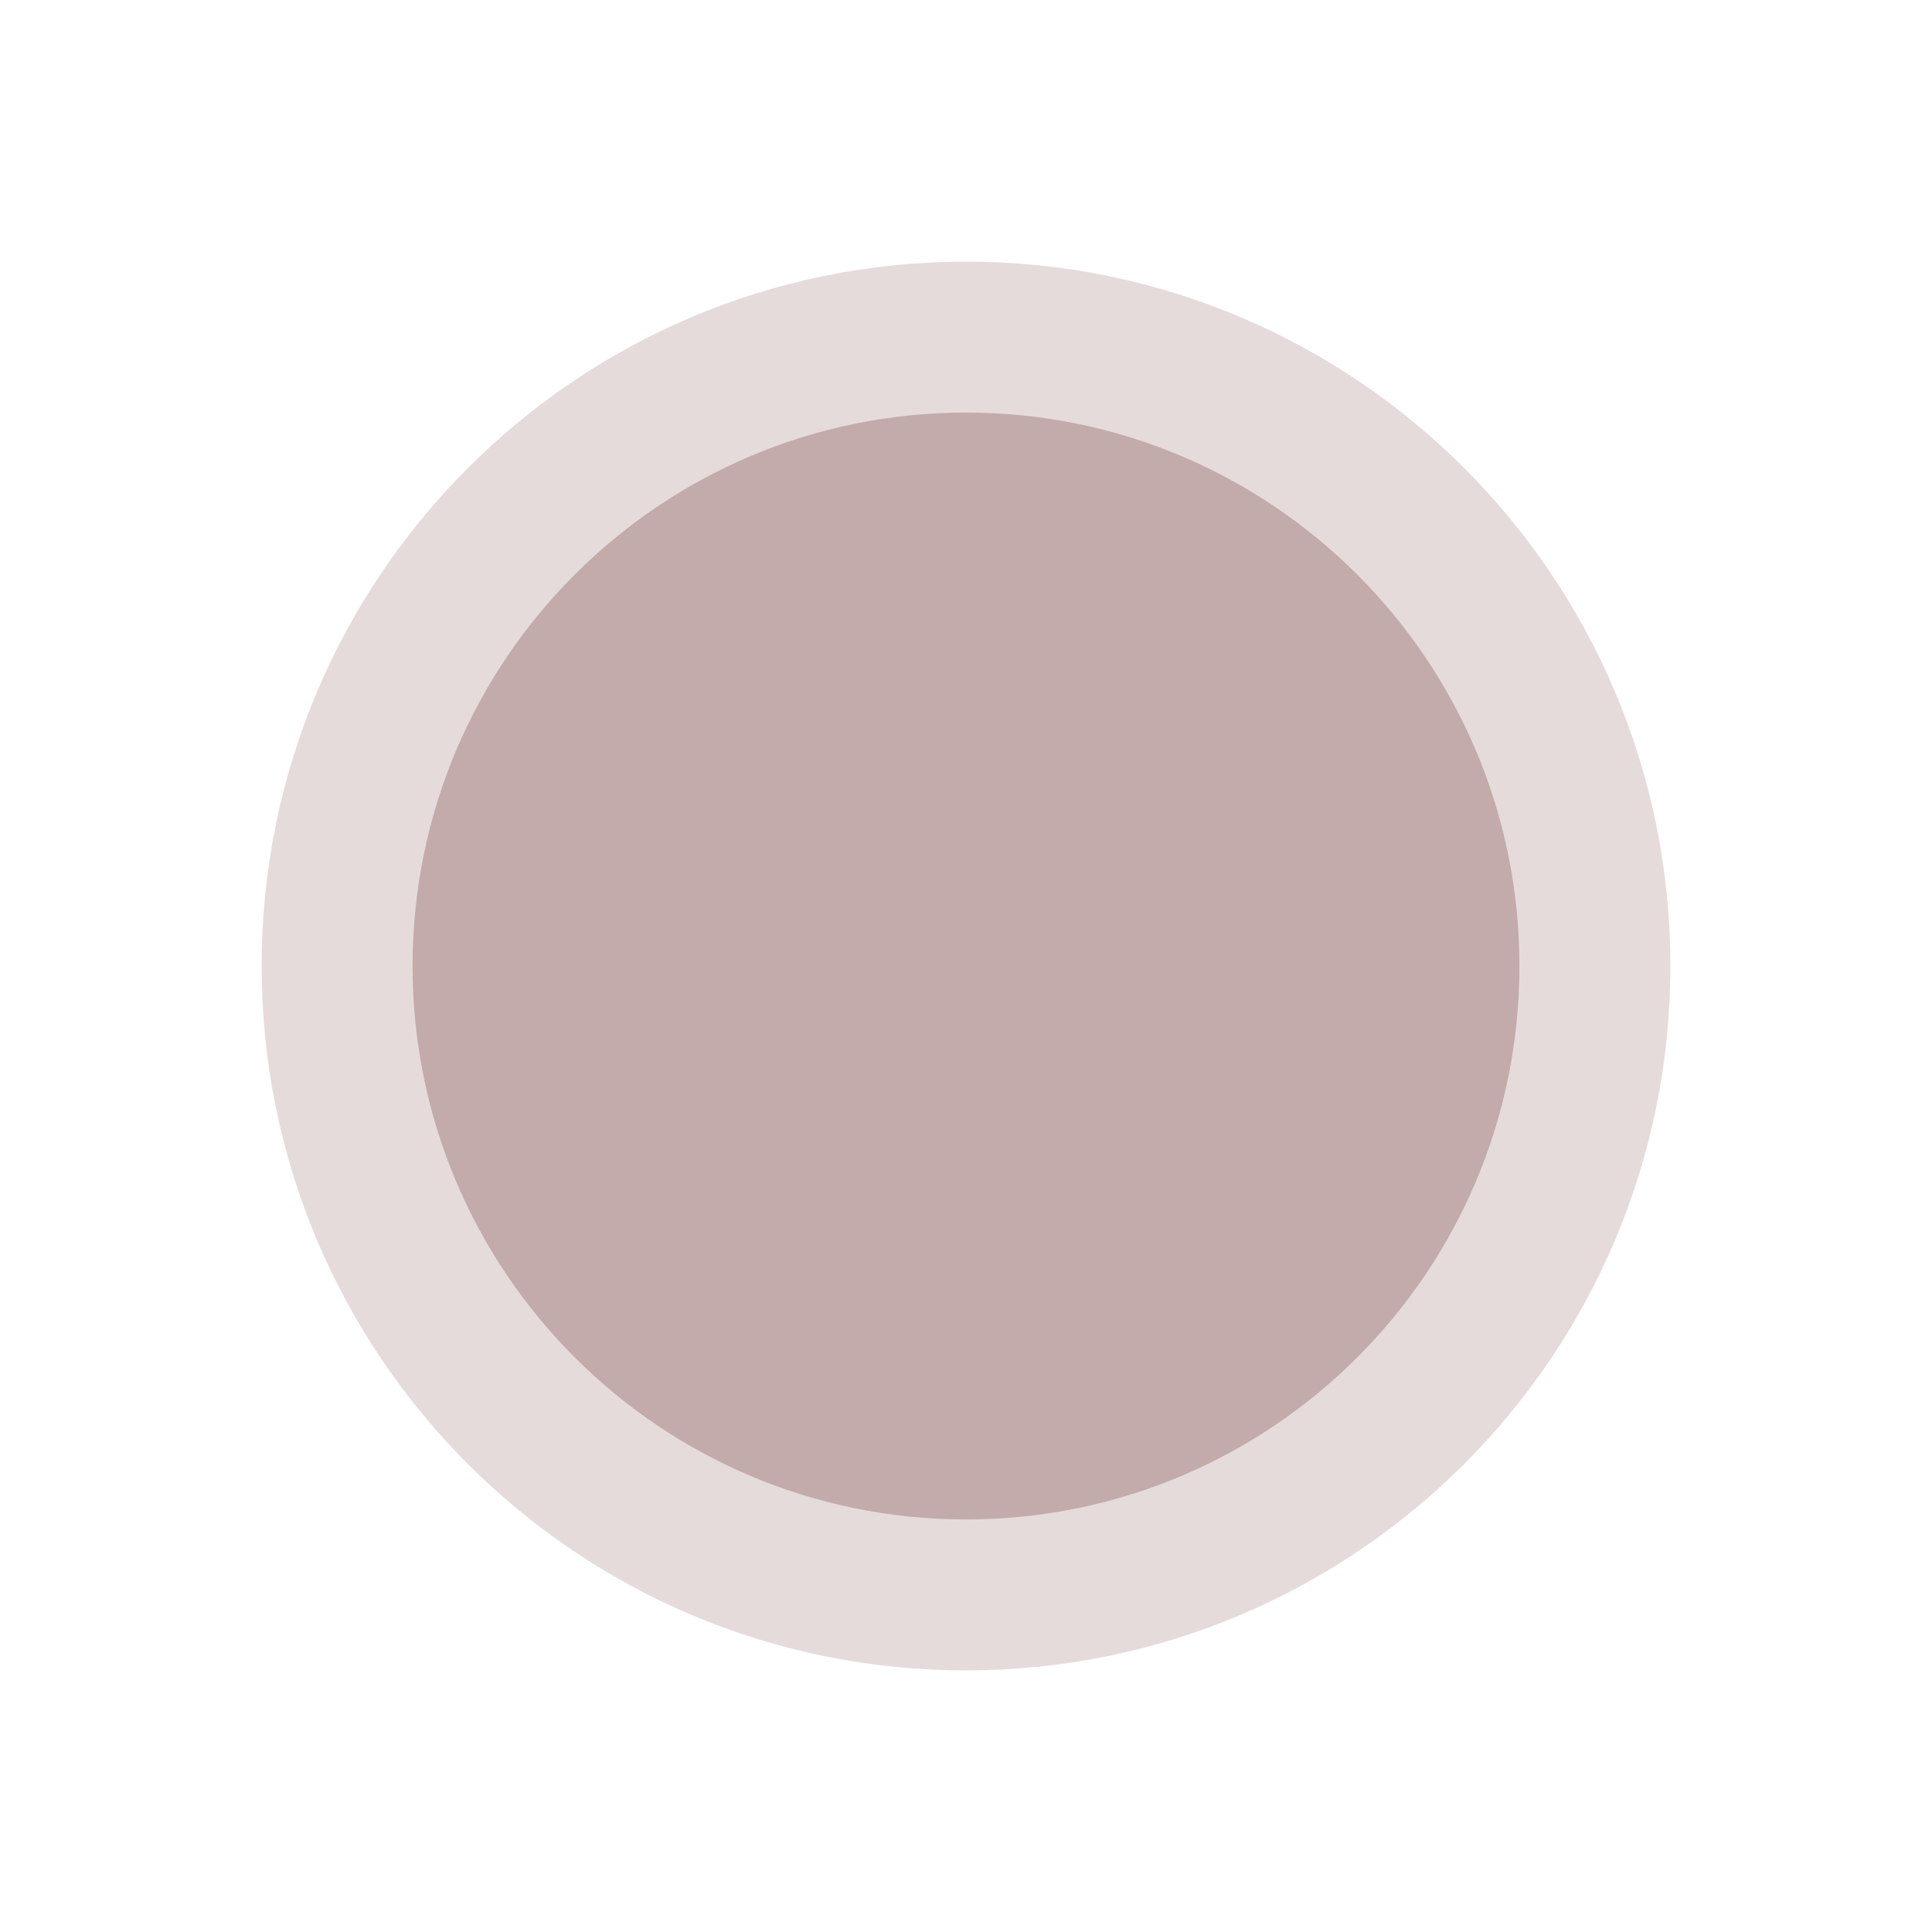
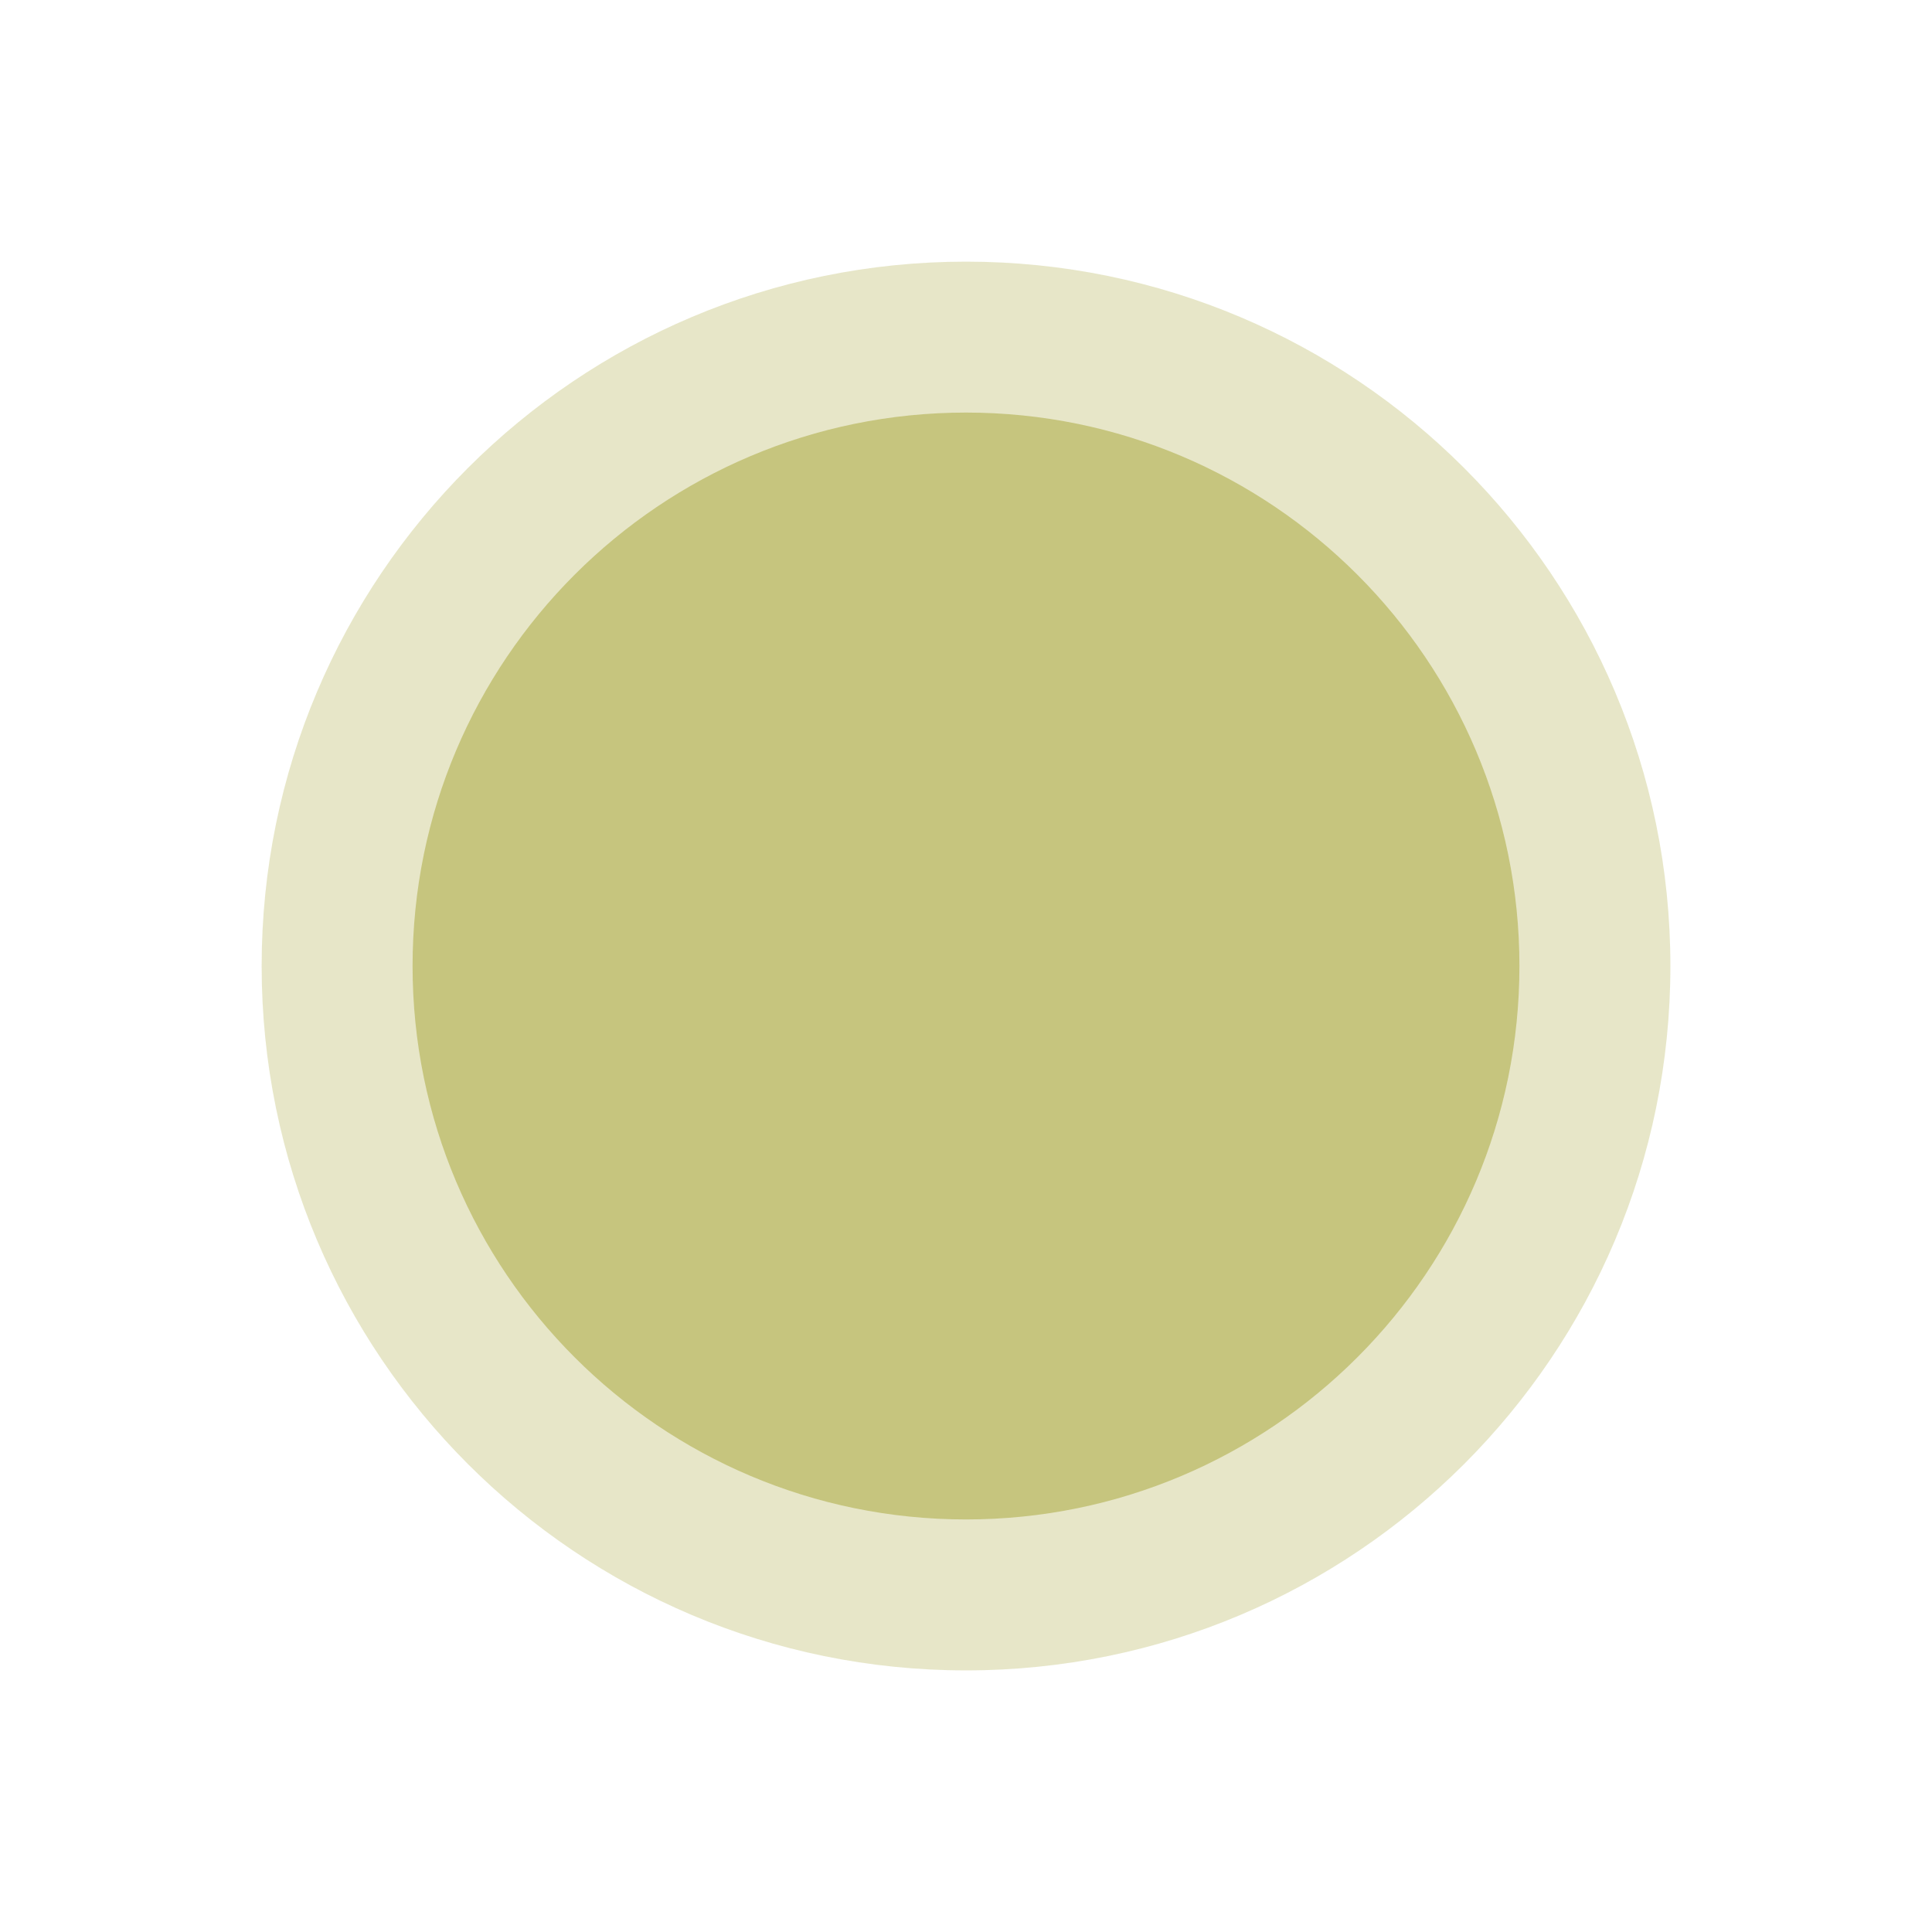
<svg xmlns="http://www.w3.org/2000/svg" version="1.1" id="Layer_1" x="0px" y="0px" width="192px" height="192px" viewBox="0 0 192 192" enable-background="new 0 0 192 192" xml:space="preserve">
-   <circle opacity="0.25" fill="#997070" enable-background="new    " cx="96.002" cy="96.002" r="70" />
-   <circle opacity="0.45" fill="#997070" enable-background="new    " cx="96" cy="96.001" r="55" />
+   <circle opacity="0.25" fill="#9E9D24" enable-background="new    " cx="96.002" cy="96.002" r="70" />
+   <circle opacity="0.45" fill="#9E9D24" enable-background="new    " cx="96" cy="96.001" r="55" />
</svg>
